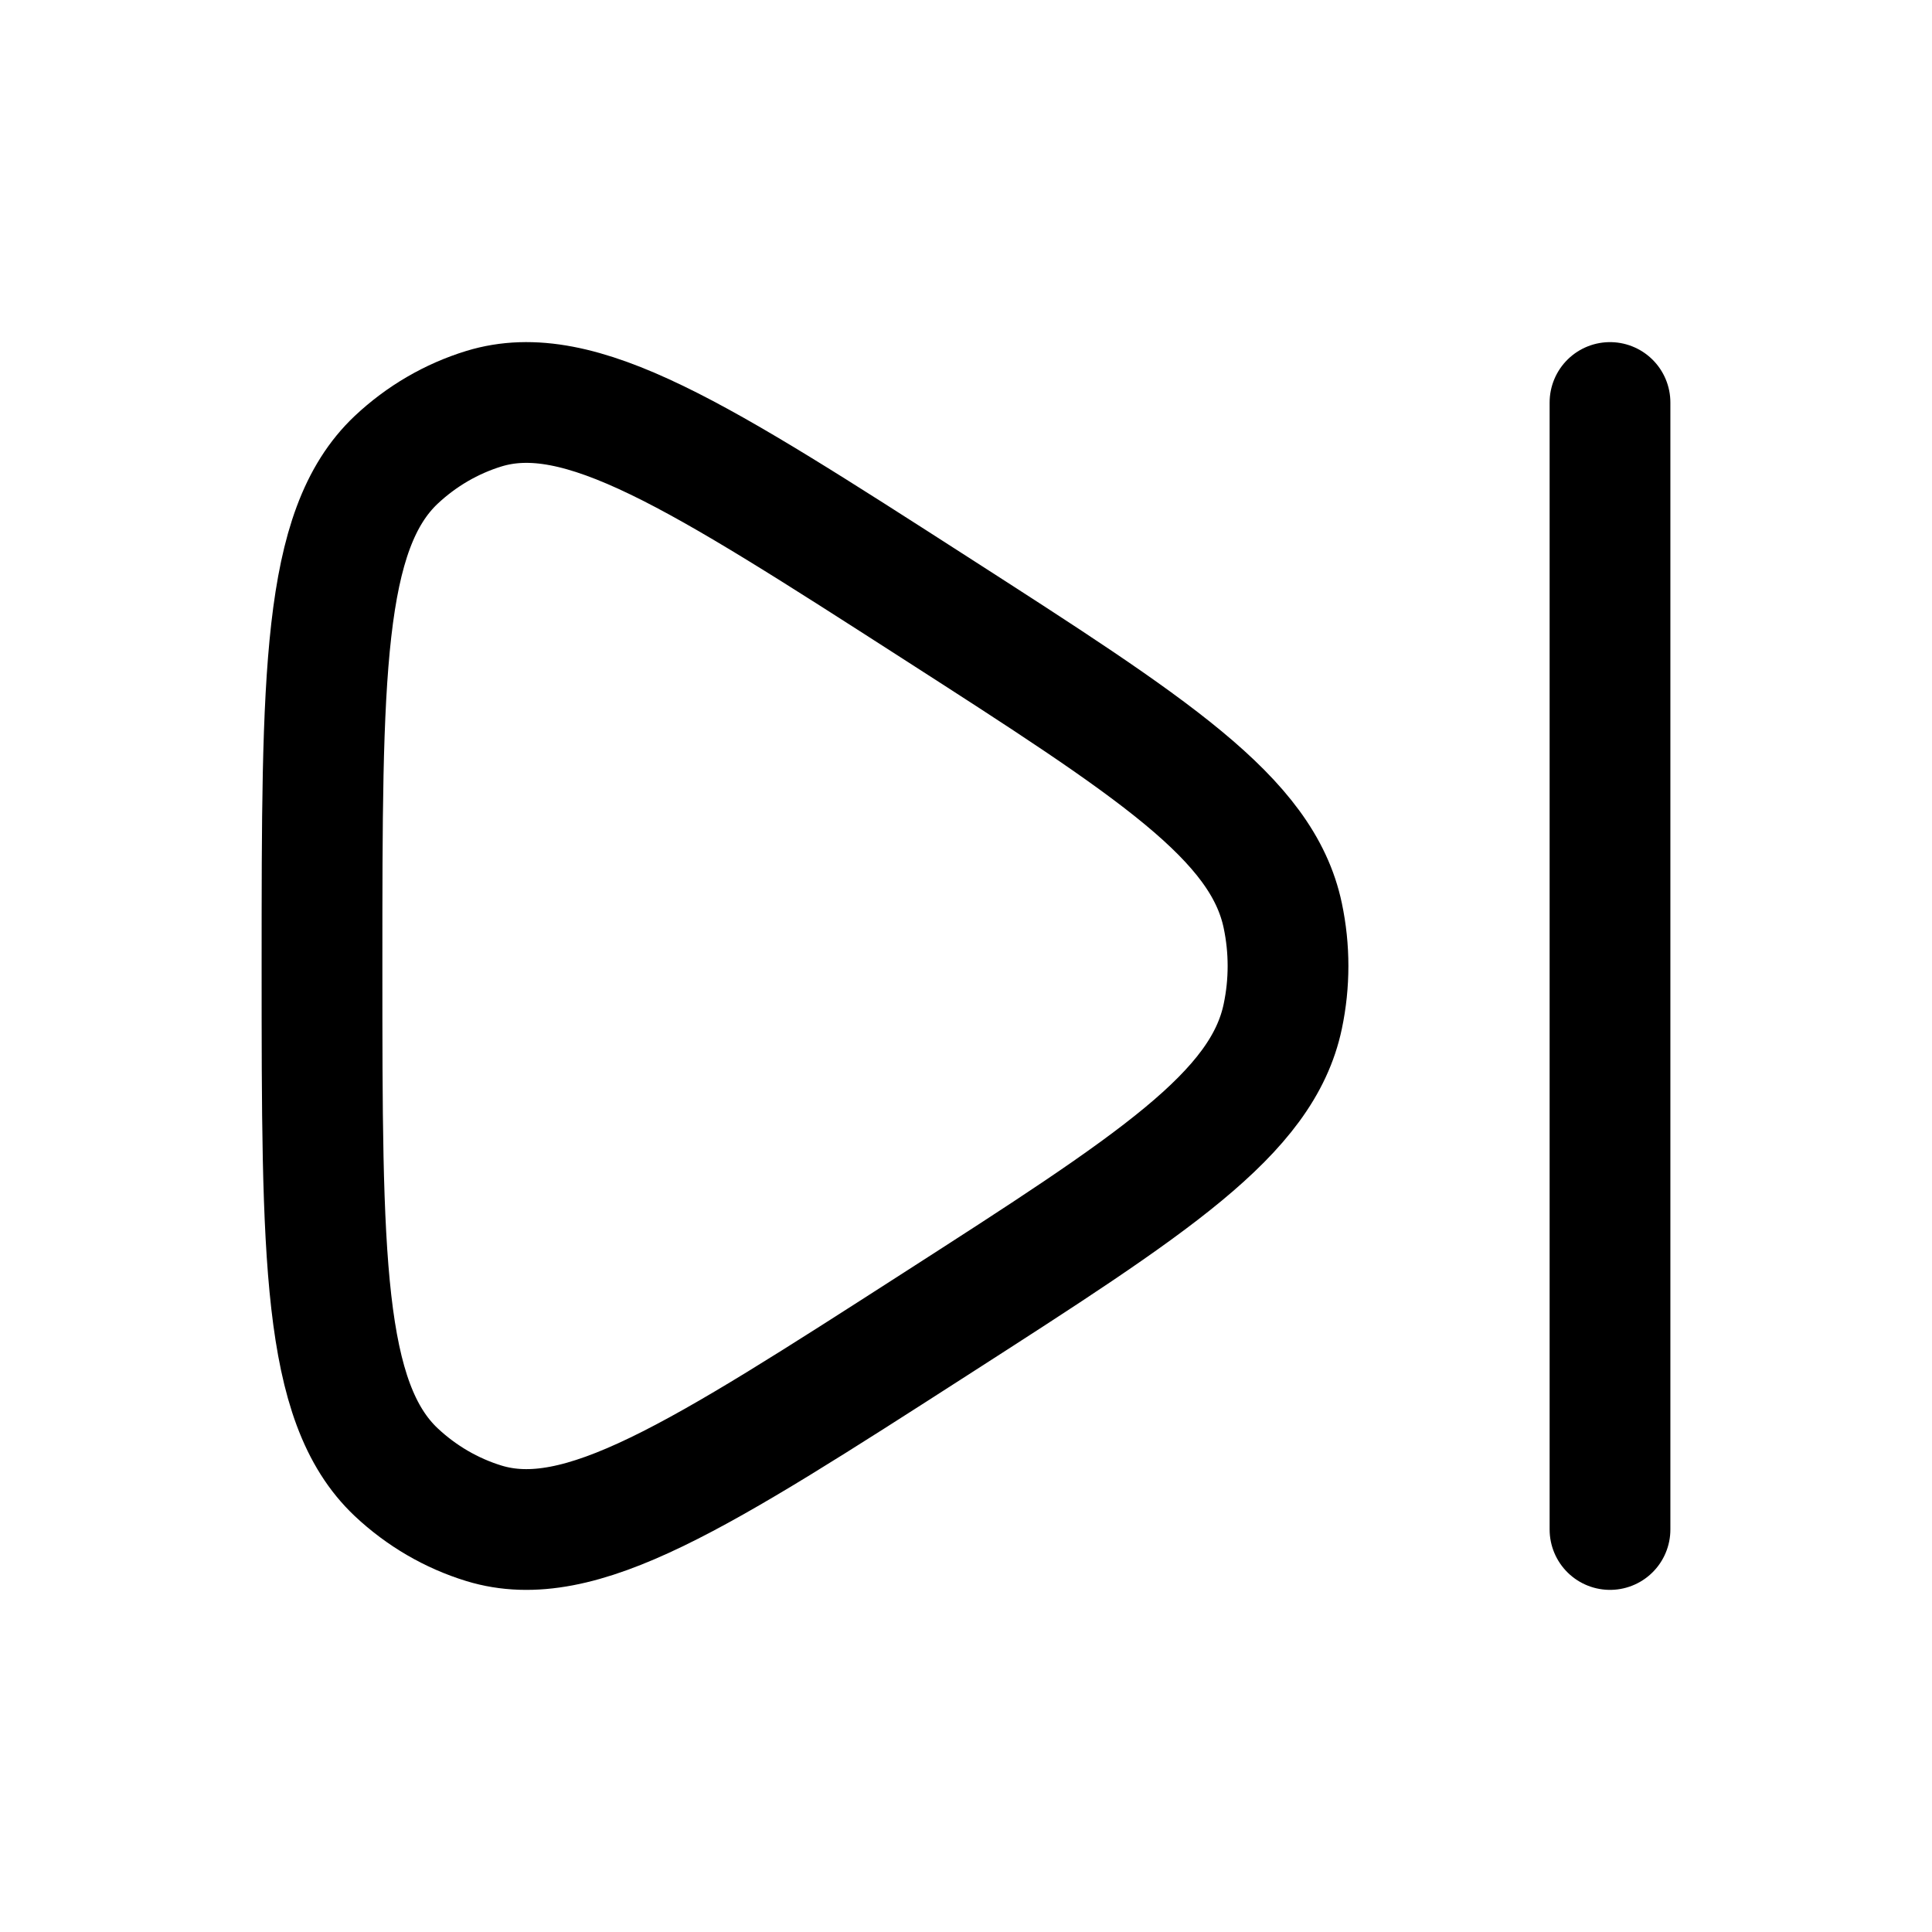
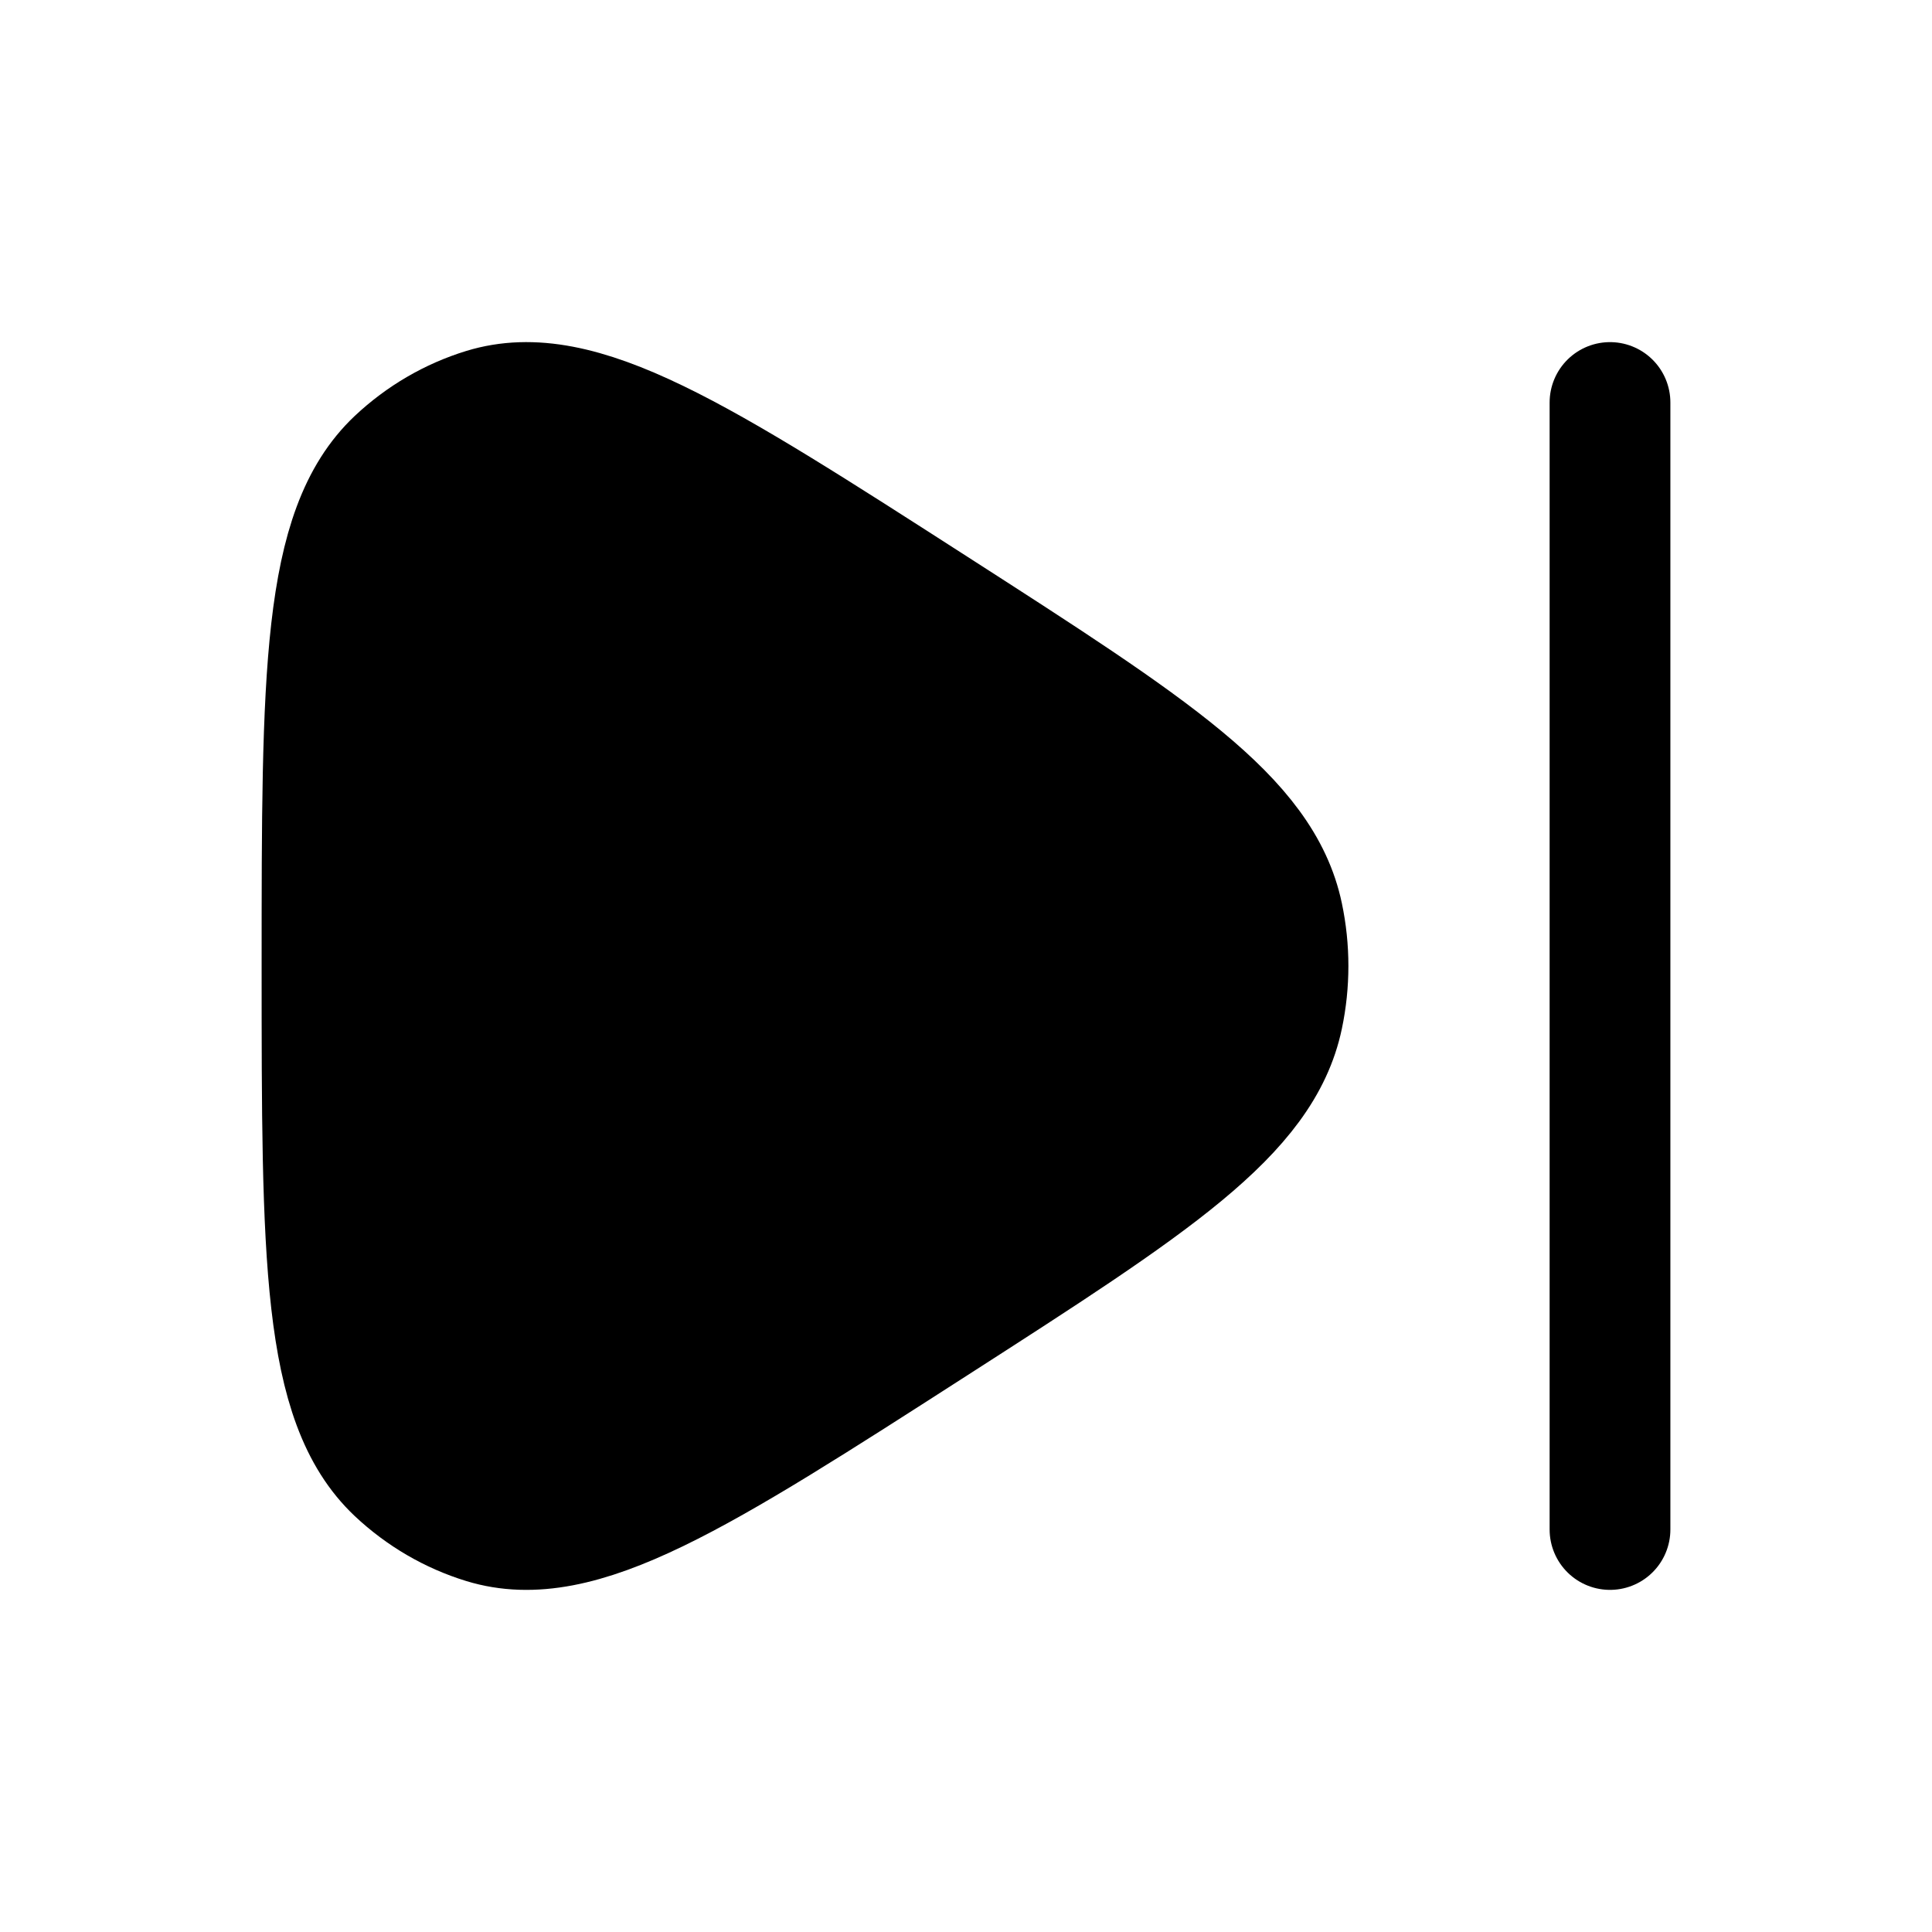
- <svg xmlns="http://www.w3.org/2000/svg" viewBox="0 0 24 24" width="24" height="24" color="#000000" fill="none">
+ <svg xmlns="http://www.w3.org/2000/svg" viewBox="0 0 24 24" width="24" height="24" color="#000000" fill="black">
  <path d="M15.935 12.626C15.681 13.837 14.327 14.708 11.62 16.448C8.675 18.341 7.203 19.288 6.011 18.923C5.607 18.799 5.235 18.582 4.922 18.288C4 17.418 4 15.612 4 12C4 8.388 4 6.582 4.922 5.712C5.235 5.418 5.607 5.201 6.011 5.077C7.203 4.712 8.675 5.659 11.62 7.552C14.327 9.292 15.681 10.163 15.935 11.374C16.022 11.787 16.022 12.213 15.935 12.626Z" stroke="currentColor" stroke-width="1.5" stroke-linejoin="round" />
  <path d="M20 5V19" stroke="currentColor" stroke-width="1.5" stroke-linecap="round" />
</svg>
